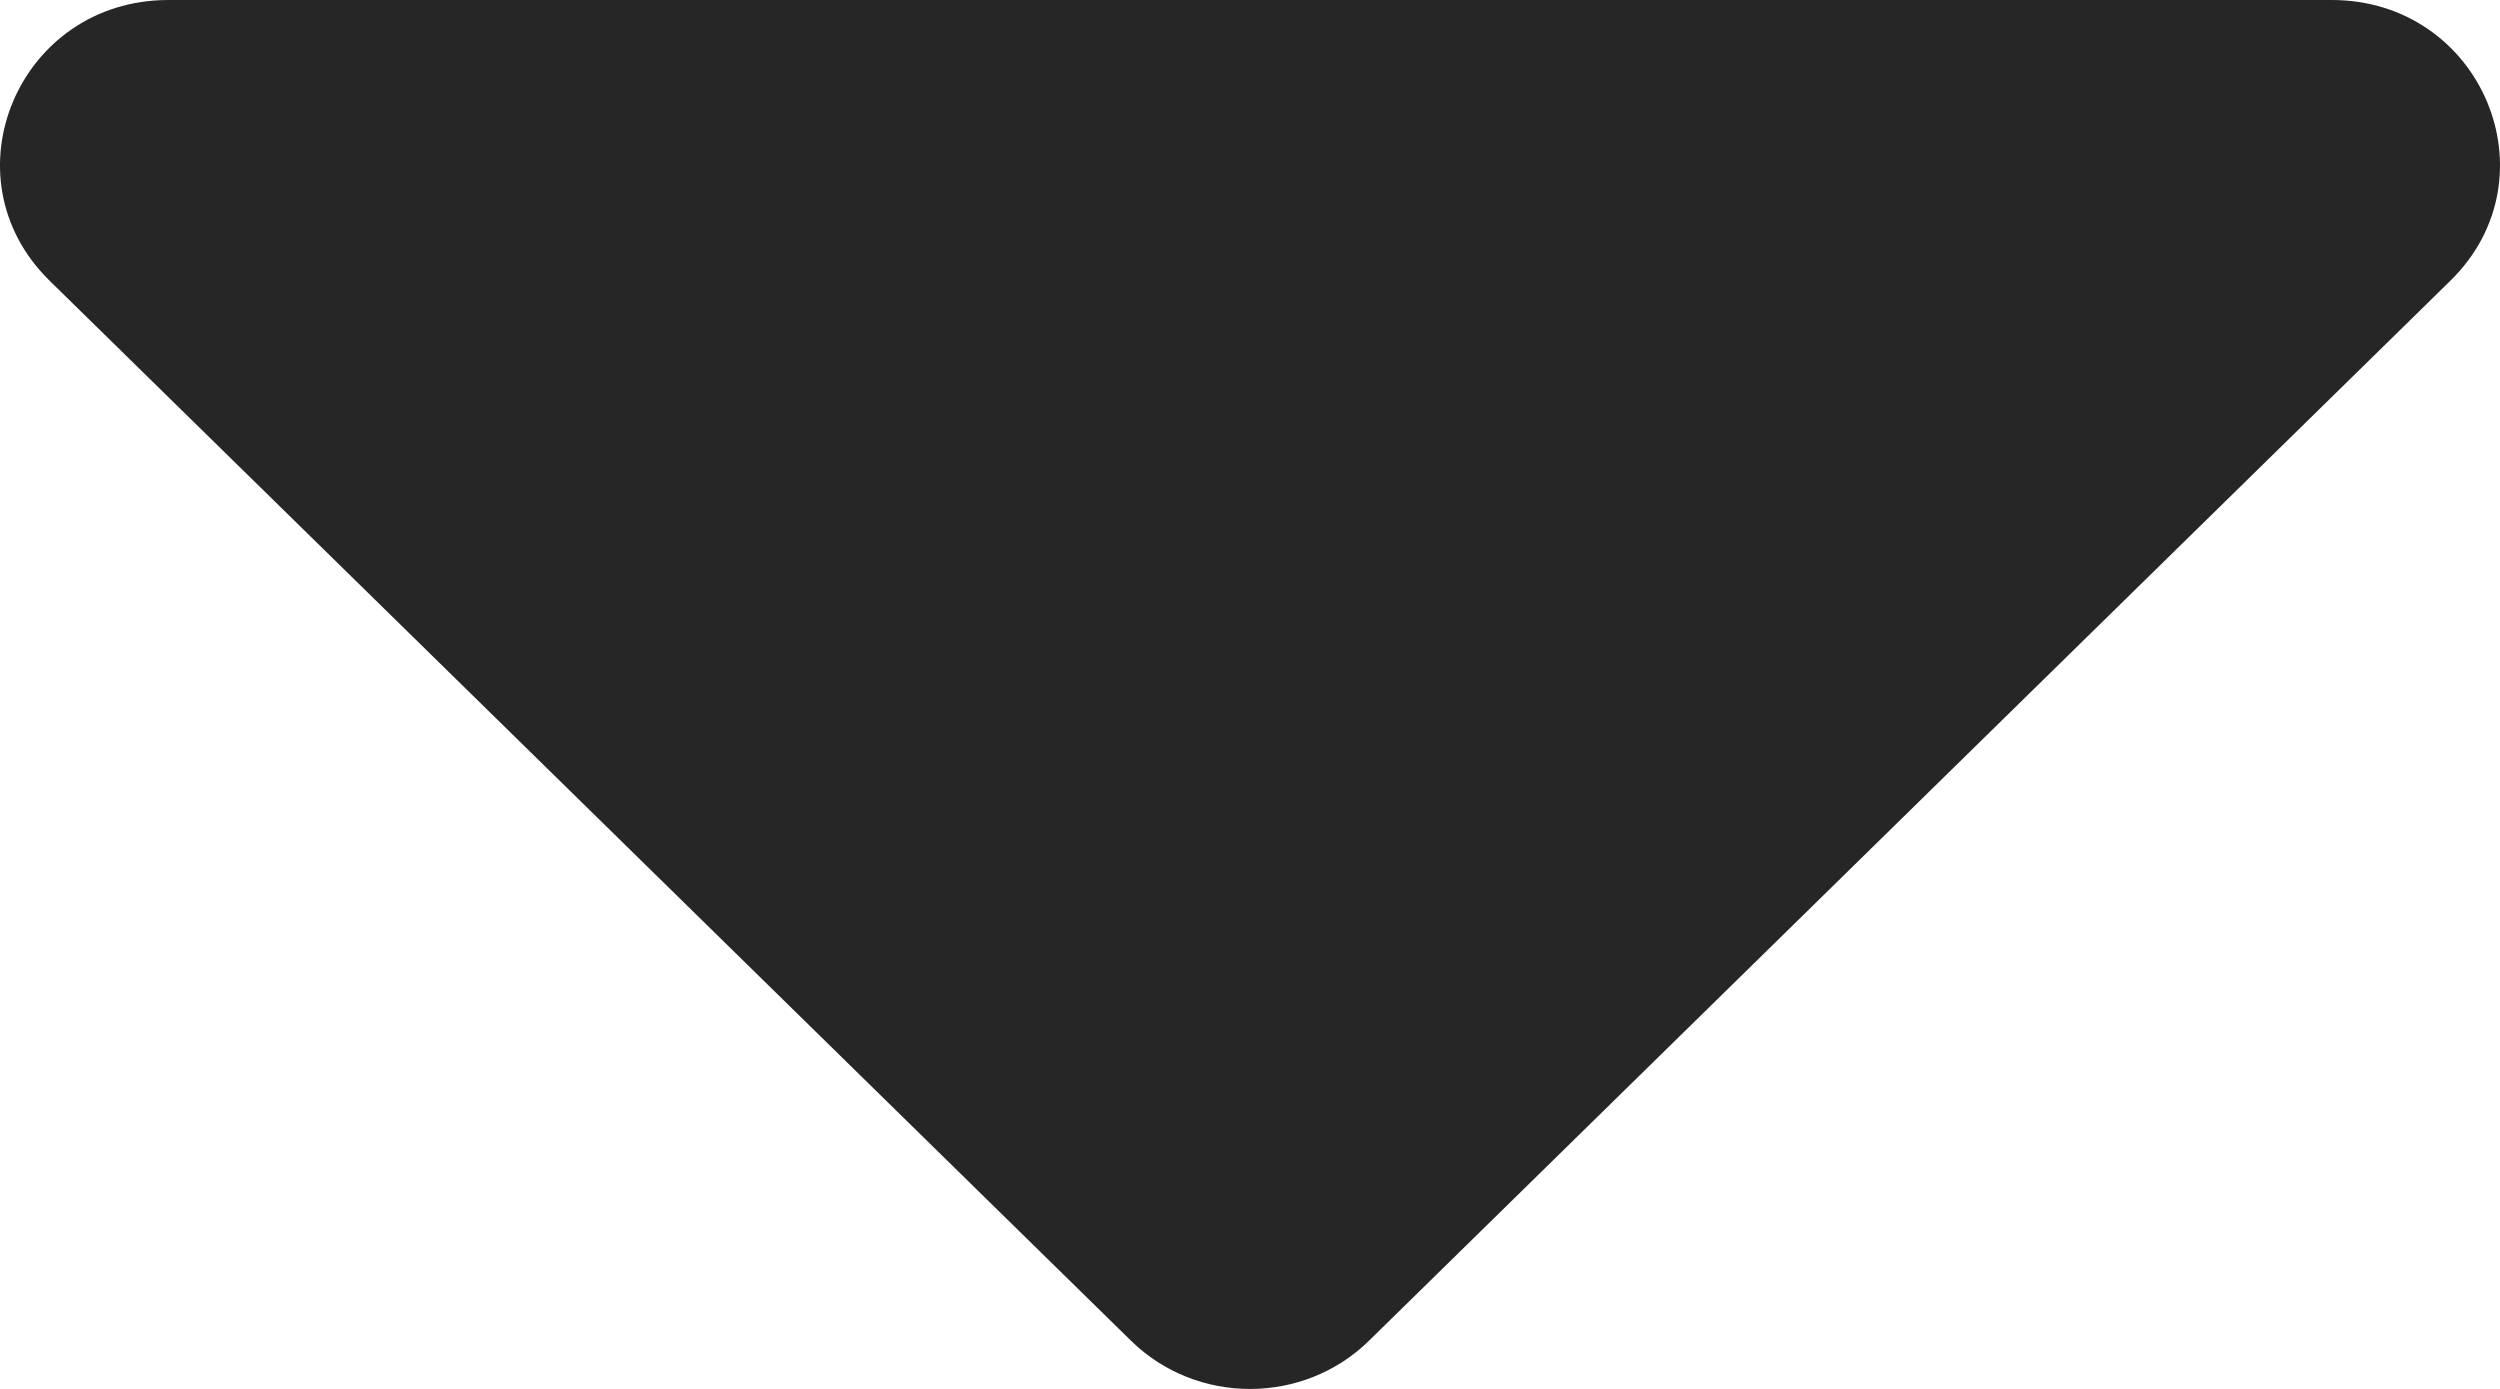
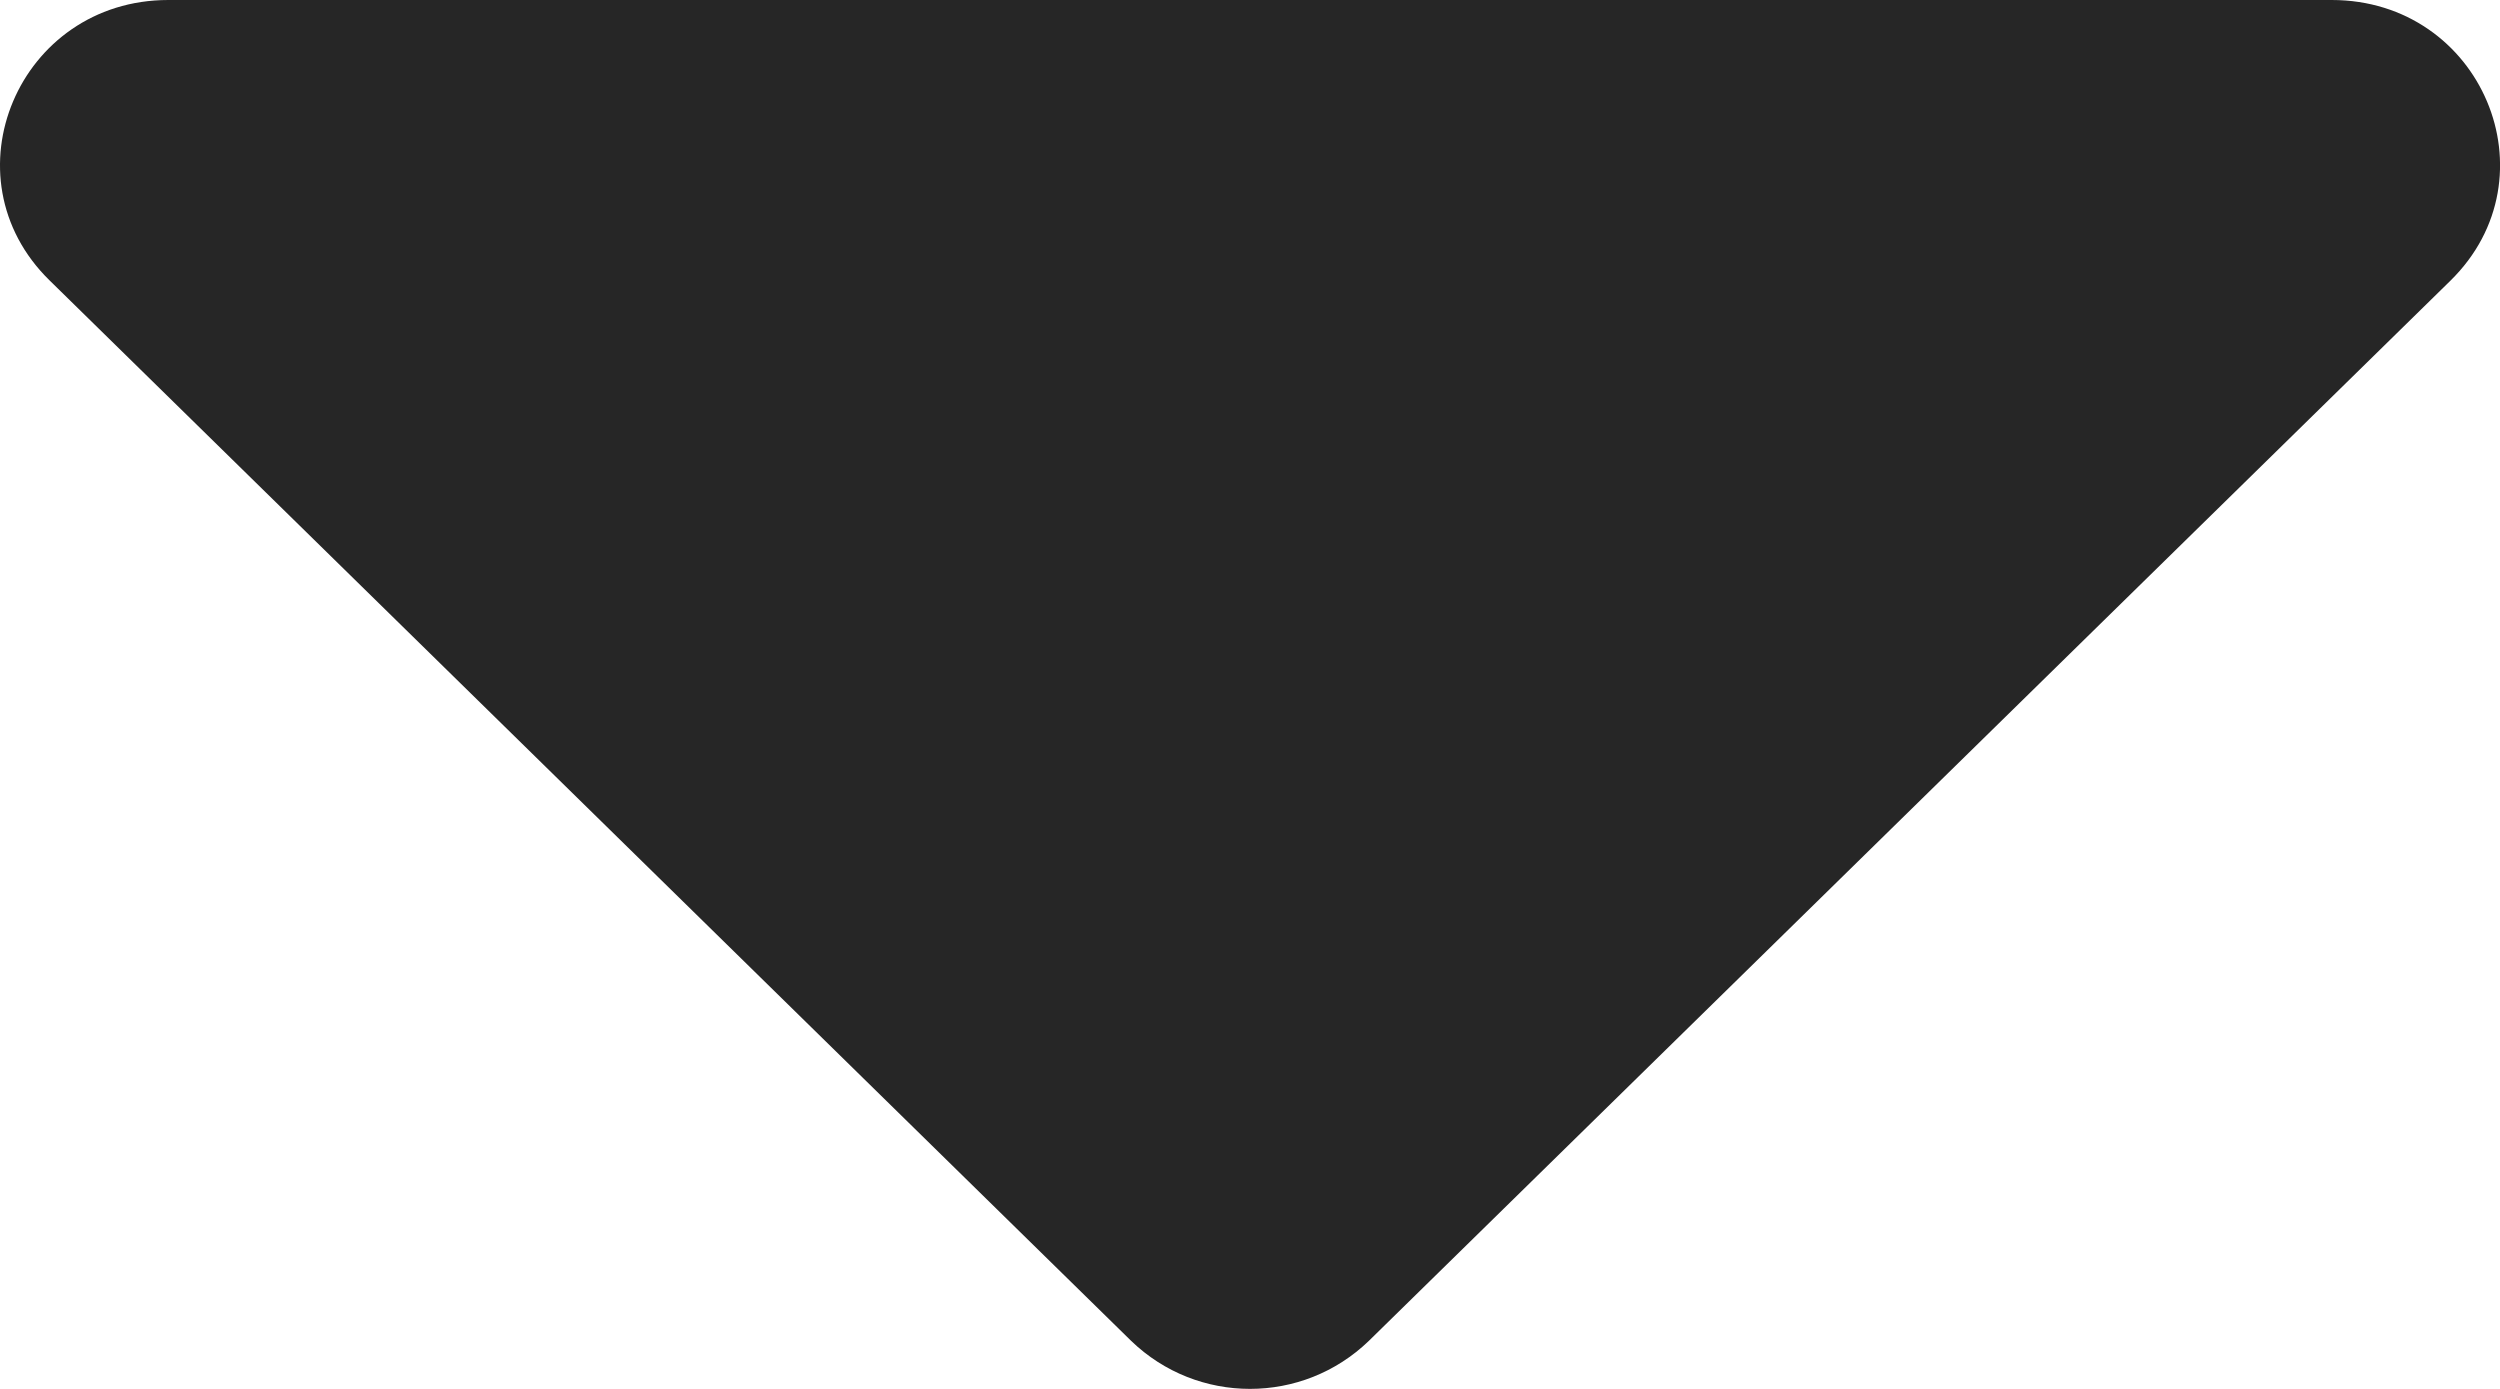
- <svg xmlns="http://www.w3.org/2000/svg" width="9" height="5" viewBox="0 0 9 5" fill="none">
-   <path d="M0.606 0H8.394C8.933 0 9.203 0.637 8.821 1.011L4.928 4.827C4.692 5.058 4.308 5.058 4.072 4.827L0.179 1.011C-0.203 0.637 0.067 0 0.606 0Z" fill="#262626" />
+ <svg xmlns="http://www.w3.org/2000/svg" width="9" height="5" fill="none">
+   <path d="M.606 0h7.788c.54 0 .809.637.427 1.011L4.928 4.827a.616.616 0 01-.856 0L.179 1.01C-.203.637.067 0 .606 0z" fill="#262626" />
</svg>
